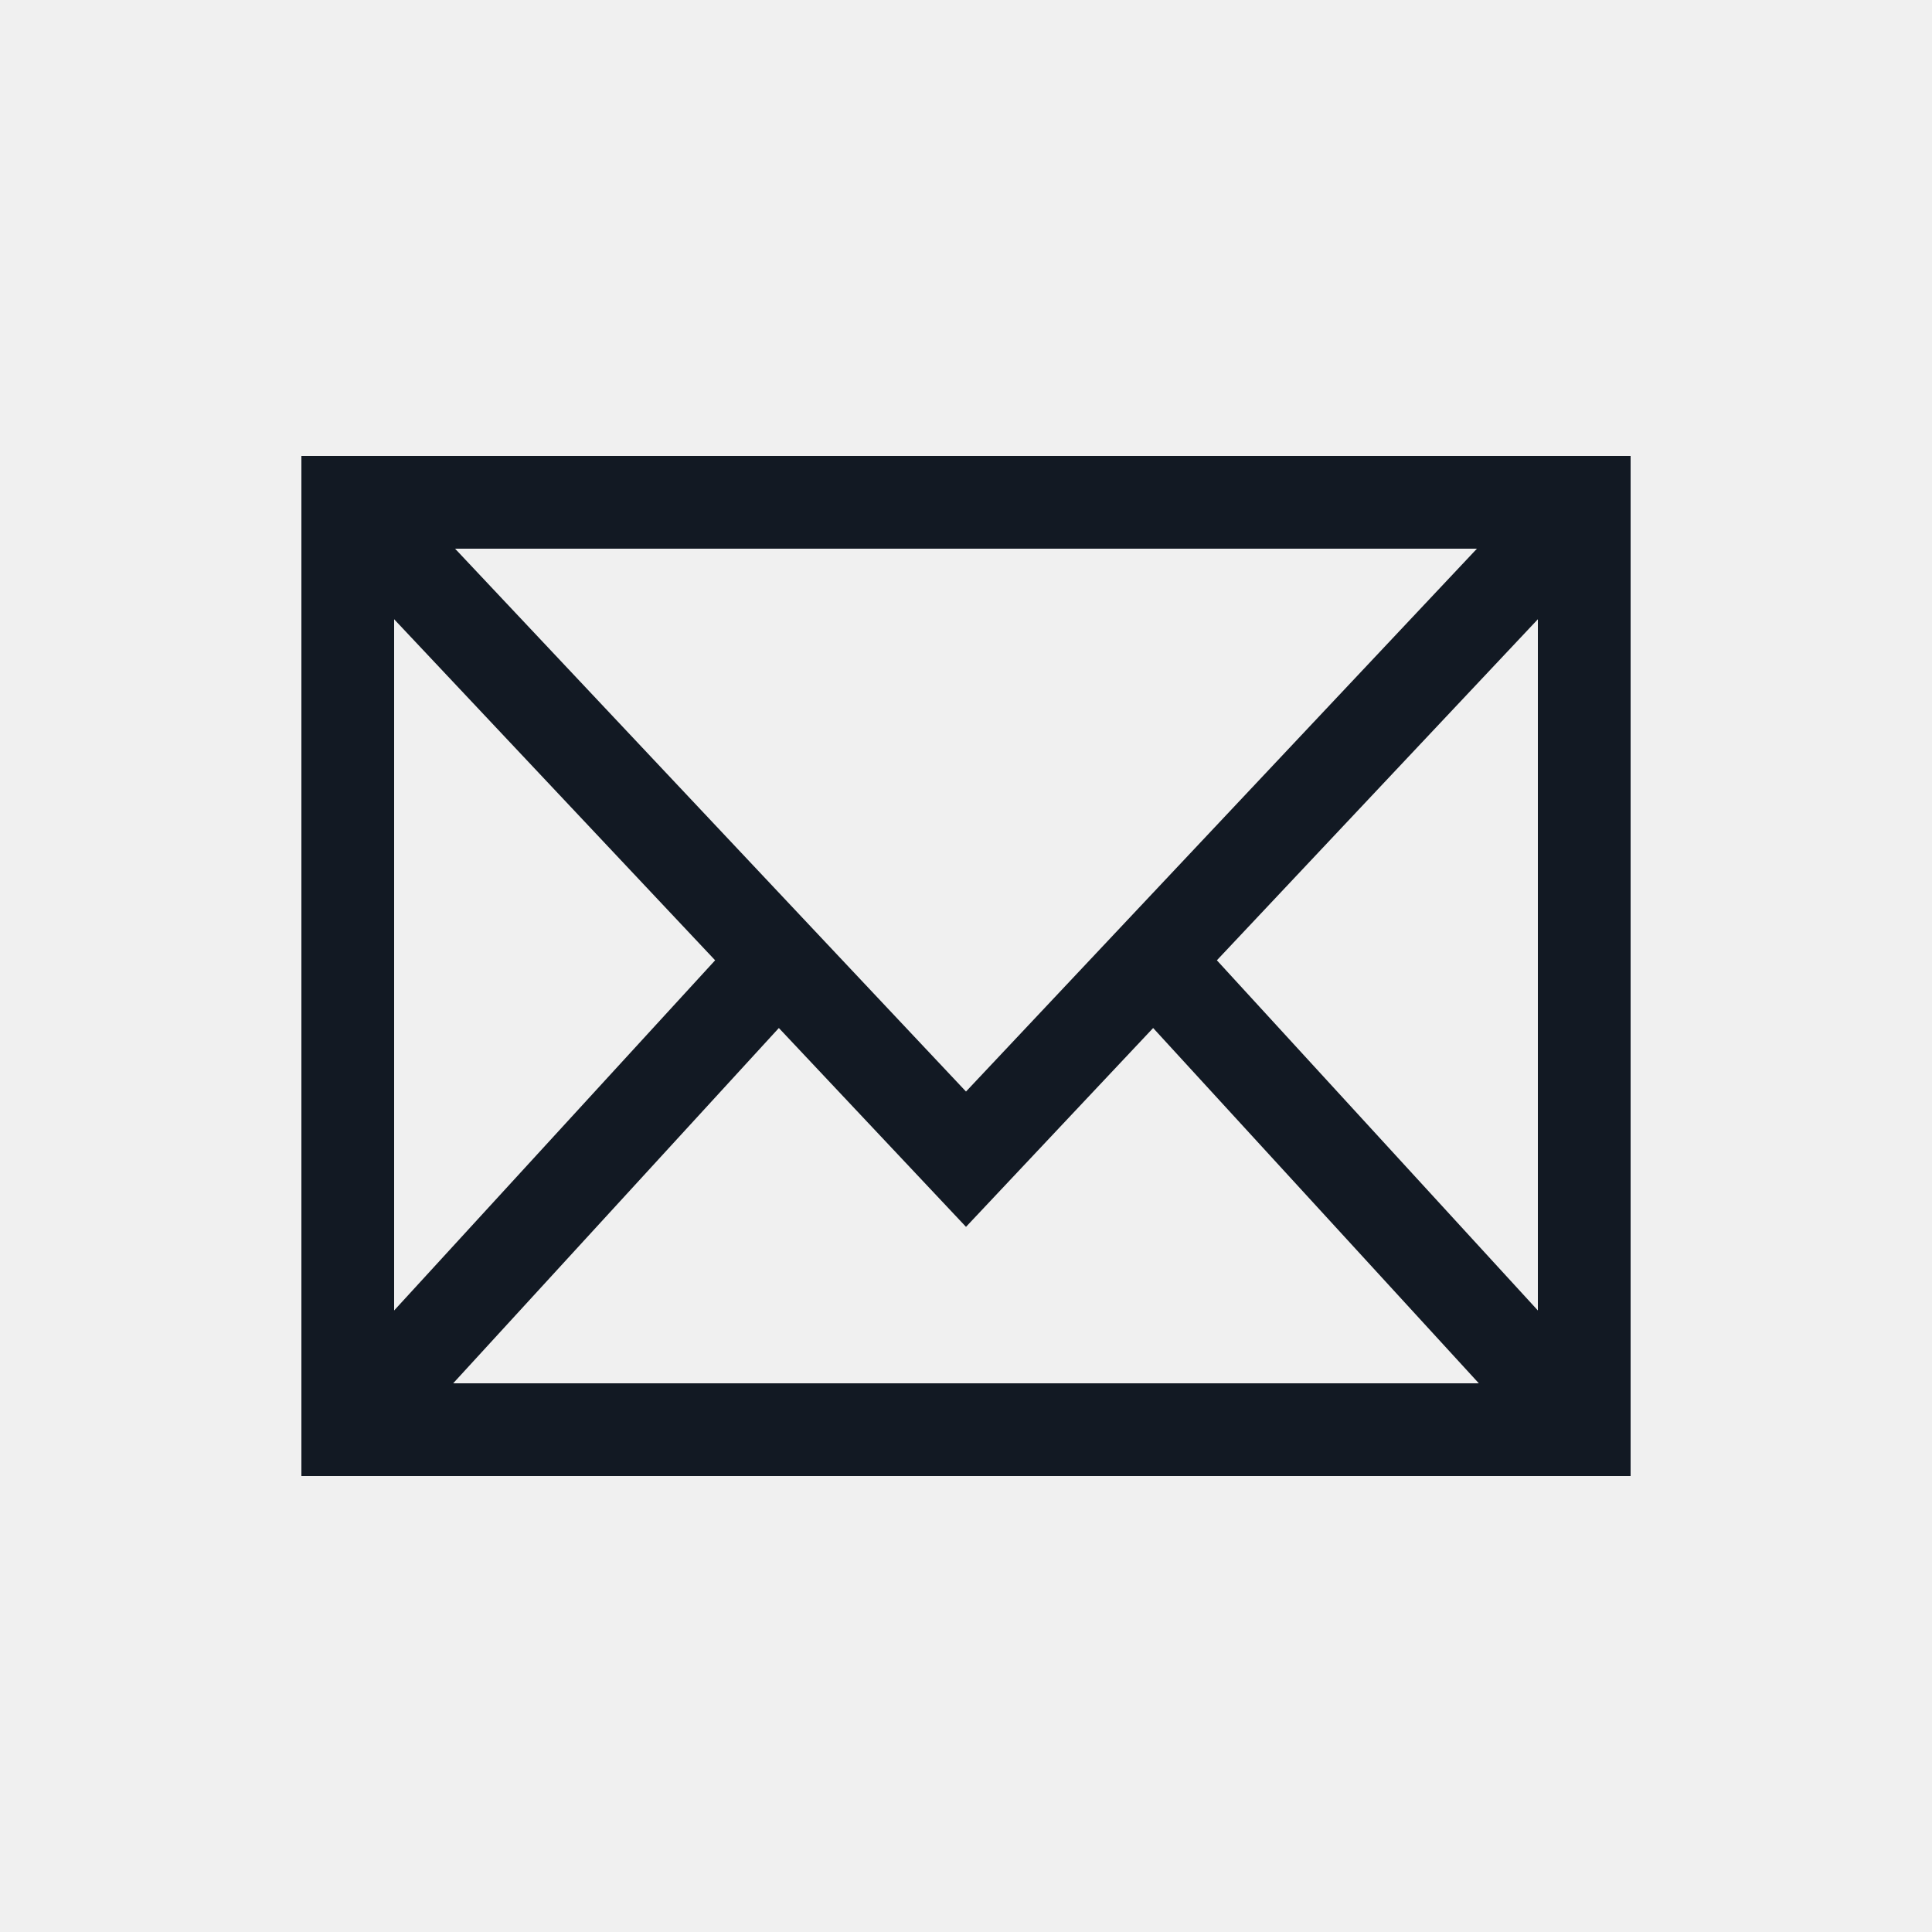
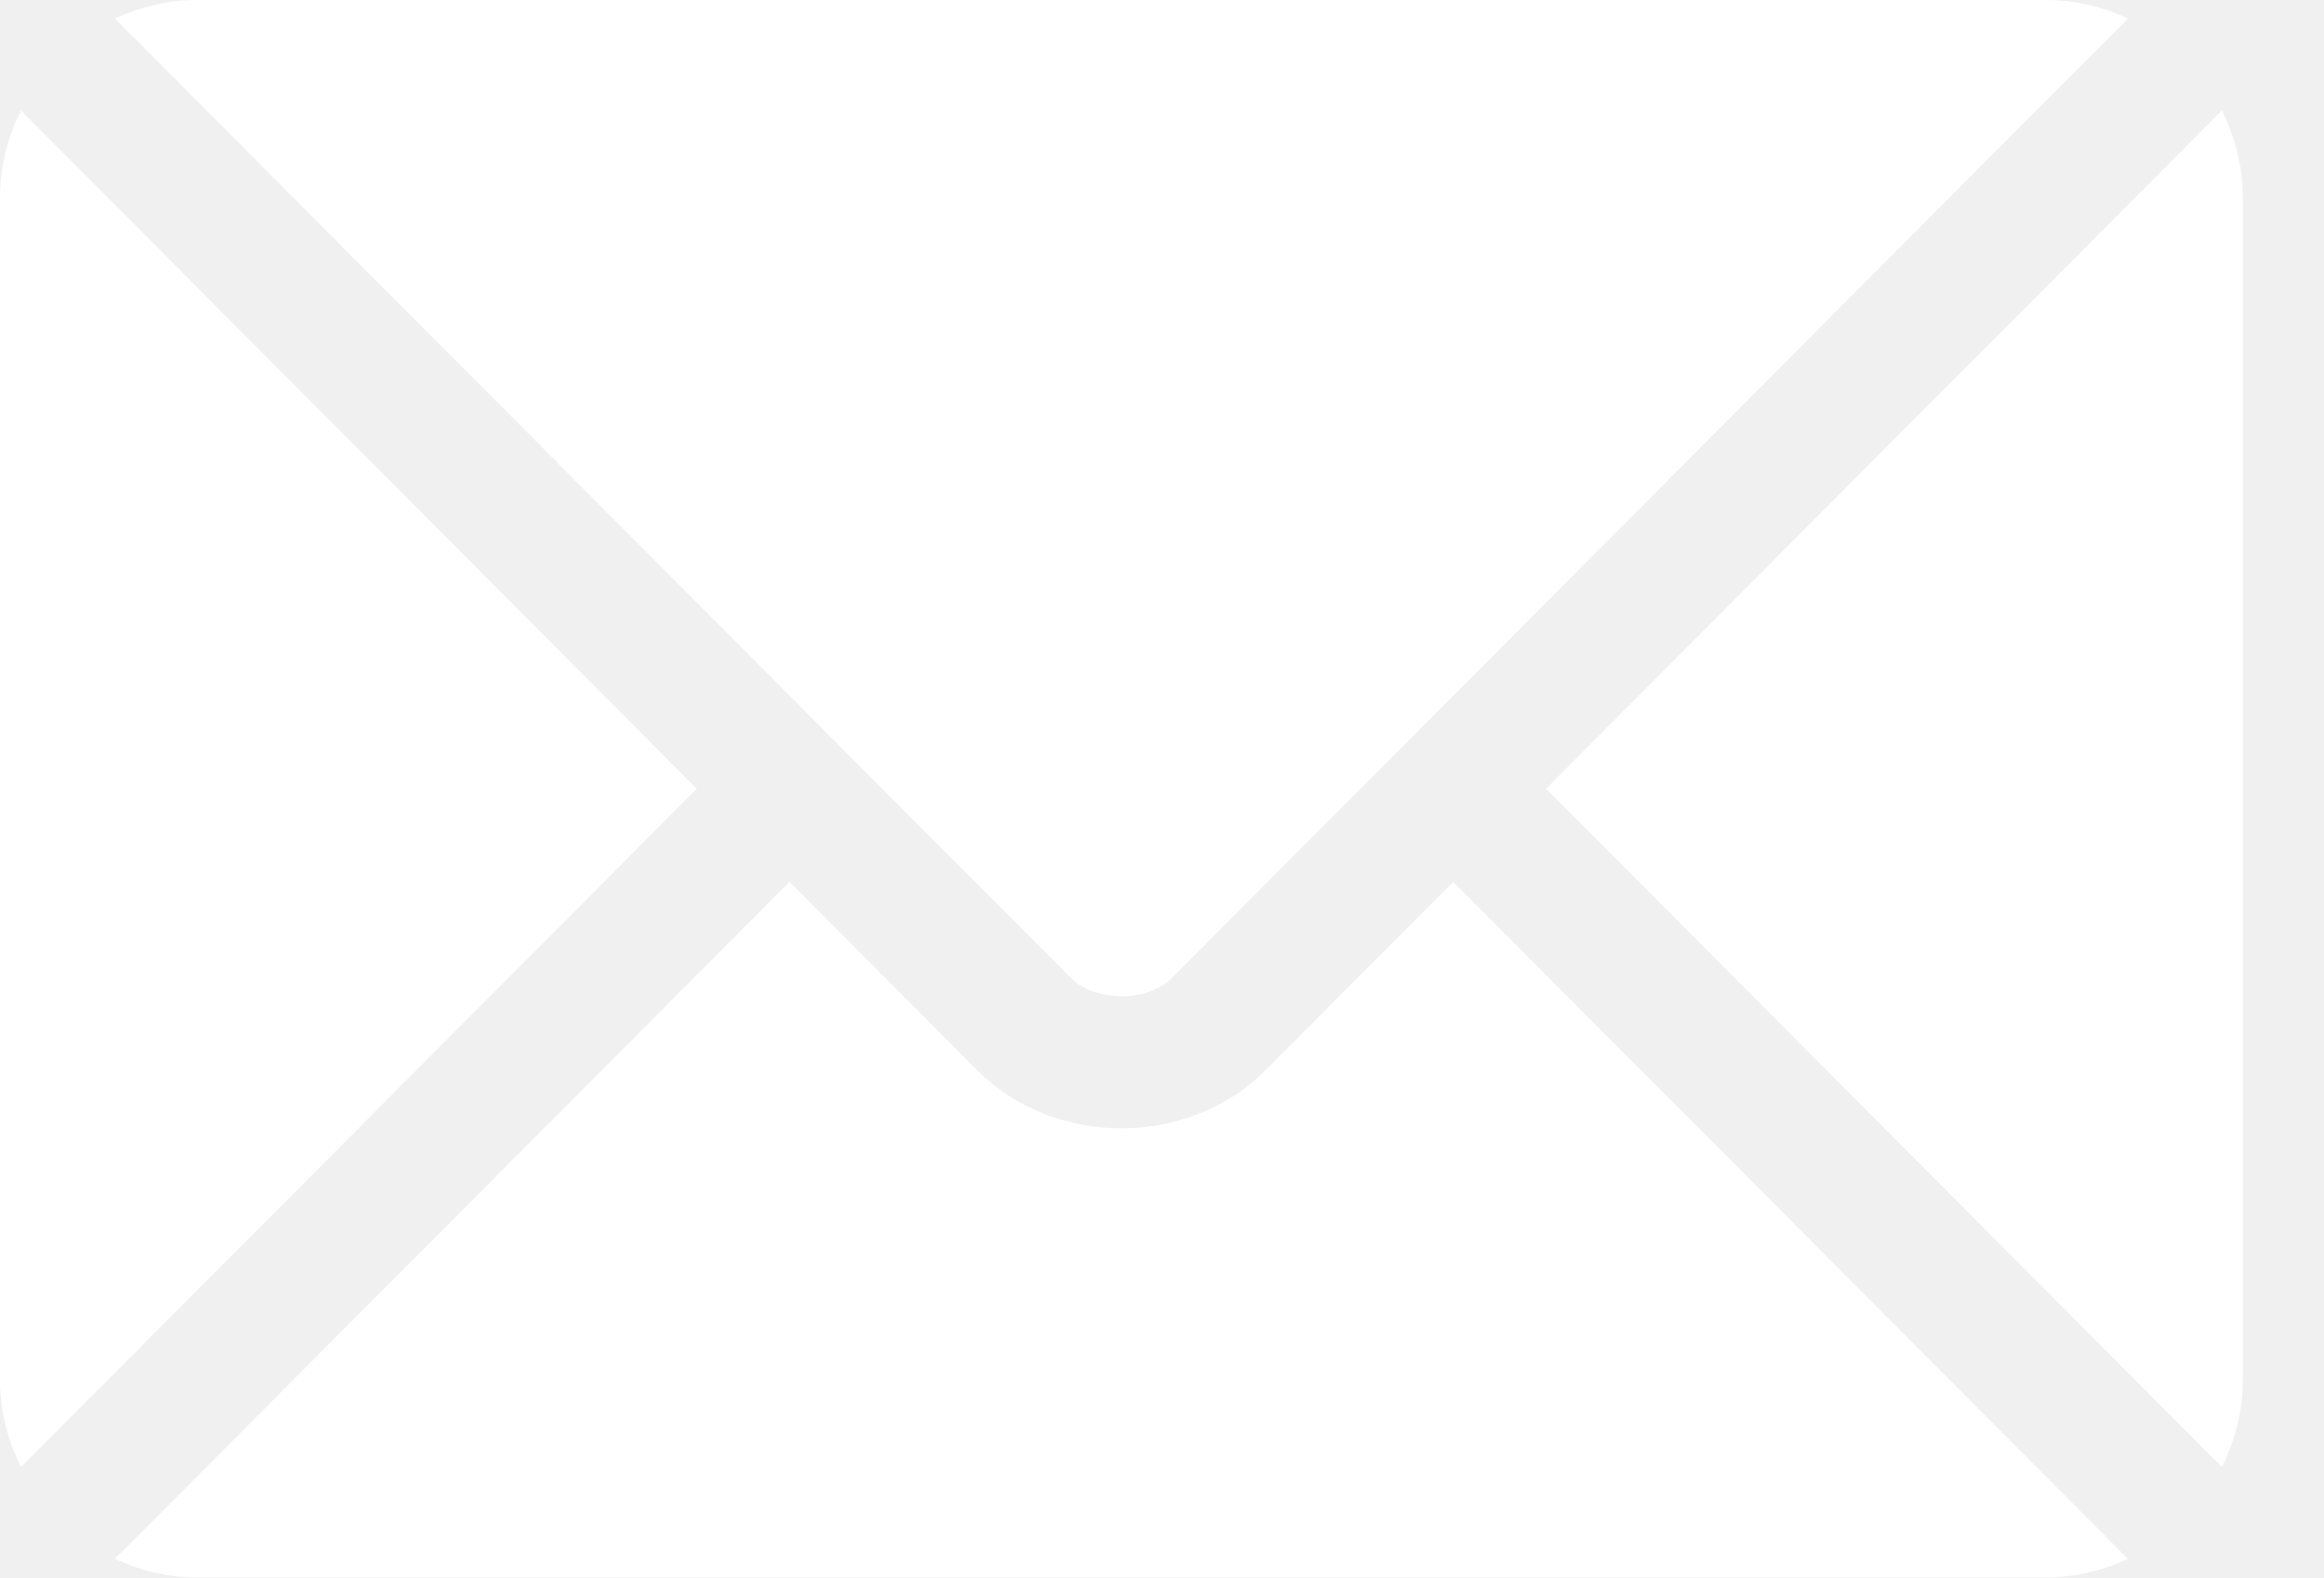
- <svg xmlns="http://www.w3.org/2000/svg" width="800px" height="800px" viewBox="0 0 25 25" fill="none">
-   <path d="M20.5 18.5H4.5V6.5H20.5V18.5Z" stroke="#121923" stroke-width="1.2" />
-   <path d="M20.5 18.5L17.75 15.5L15 12.5M4.5 18.5L10 12.5M20.5 6.5L12.5 15L4.5 6.5" stroke="#121923" stroke-width="1.2" />
+ <svg xmlns="http://www.w3.org/2000/svg" width="28" height="19" viewBox="0 0 28 19" fill="none">
+   <path d="M17.509 10.621L15.246 12.892C14.329 13.813 12.714 13.833 11.776 12.892L9.513 10.621L1.384 18.776C1.687 18.916 2.02 19 2.375 19H24.647C25.002 19 25.335 18.916 25.638 18.776L17.509 10.621Z" fill="white" />
+   <path d="M24.647 0H2.375C2.02 0 1.687 0.083 1.384 0.223L10.07 8.938C10.071 8.939 10.072 8.939 10.072 8.939C10.073 8.94 10.073 8.941 10.073 8.941L12.897 11.774C13.197 12.075 13.825 12.075 14.125 11.774L16.949 8.941C16.949 8.941 16.95 8.94 16.95 8.939C16.95 8.939 16.951 8.939 16.952 8.938L25.638 0.223C25.335 0.083 25.002 0 24.647 0Z" fill="white" />
+   <path d="M0.253 1.331C0.096 1.648 0 1.999 0 2.375V16.625C0 17.002 0.096 17.353 0.253 17.67L8.395 9.501L0.253 1.331Z" fill="white" />
+   <path d="M26.77 1.33L18.627 9.5L26.77 17.669C26.926 17.352 27.022 17.001 27.022 16.625V2.375C27.022 1.998 26.926 1.647 26.77 1.33Z" fill="white" />
</svg>
